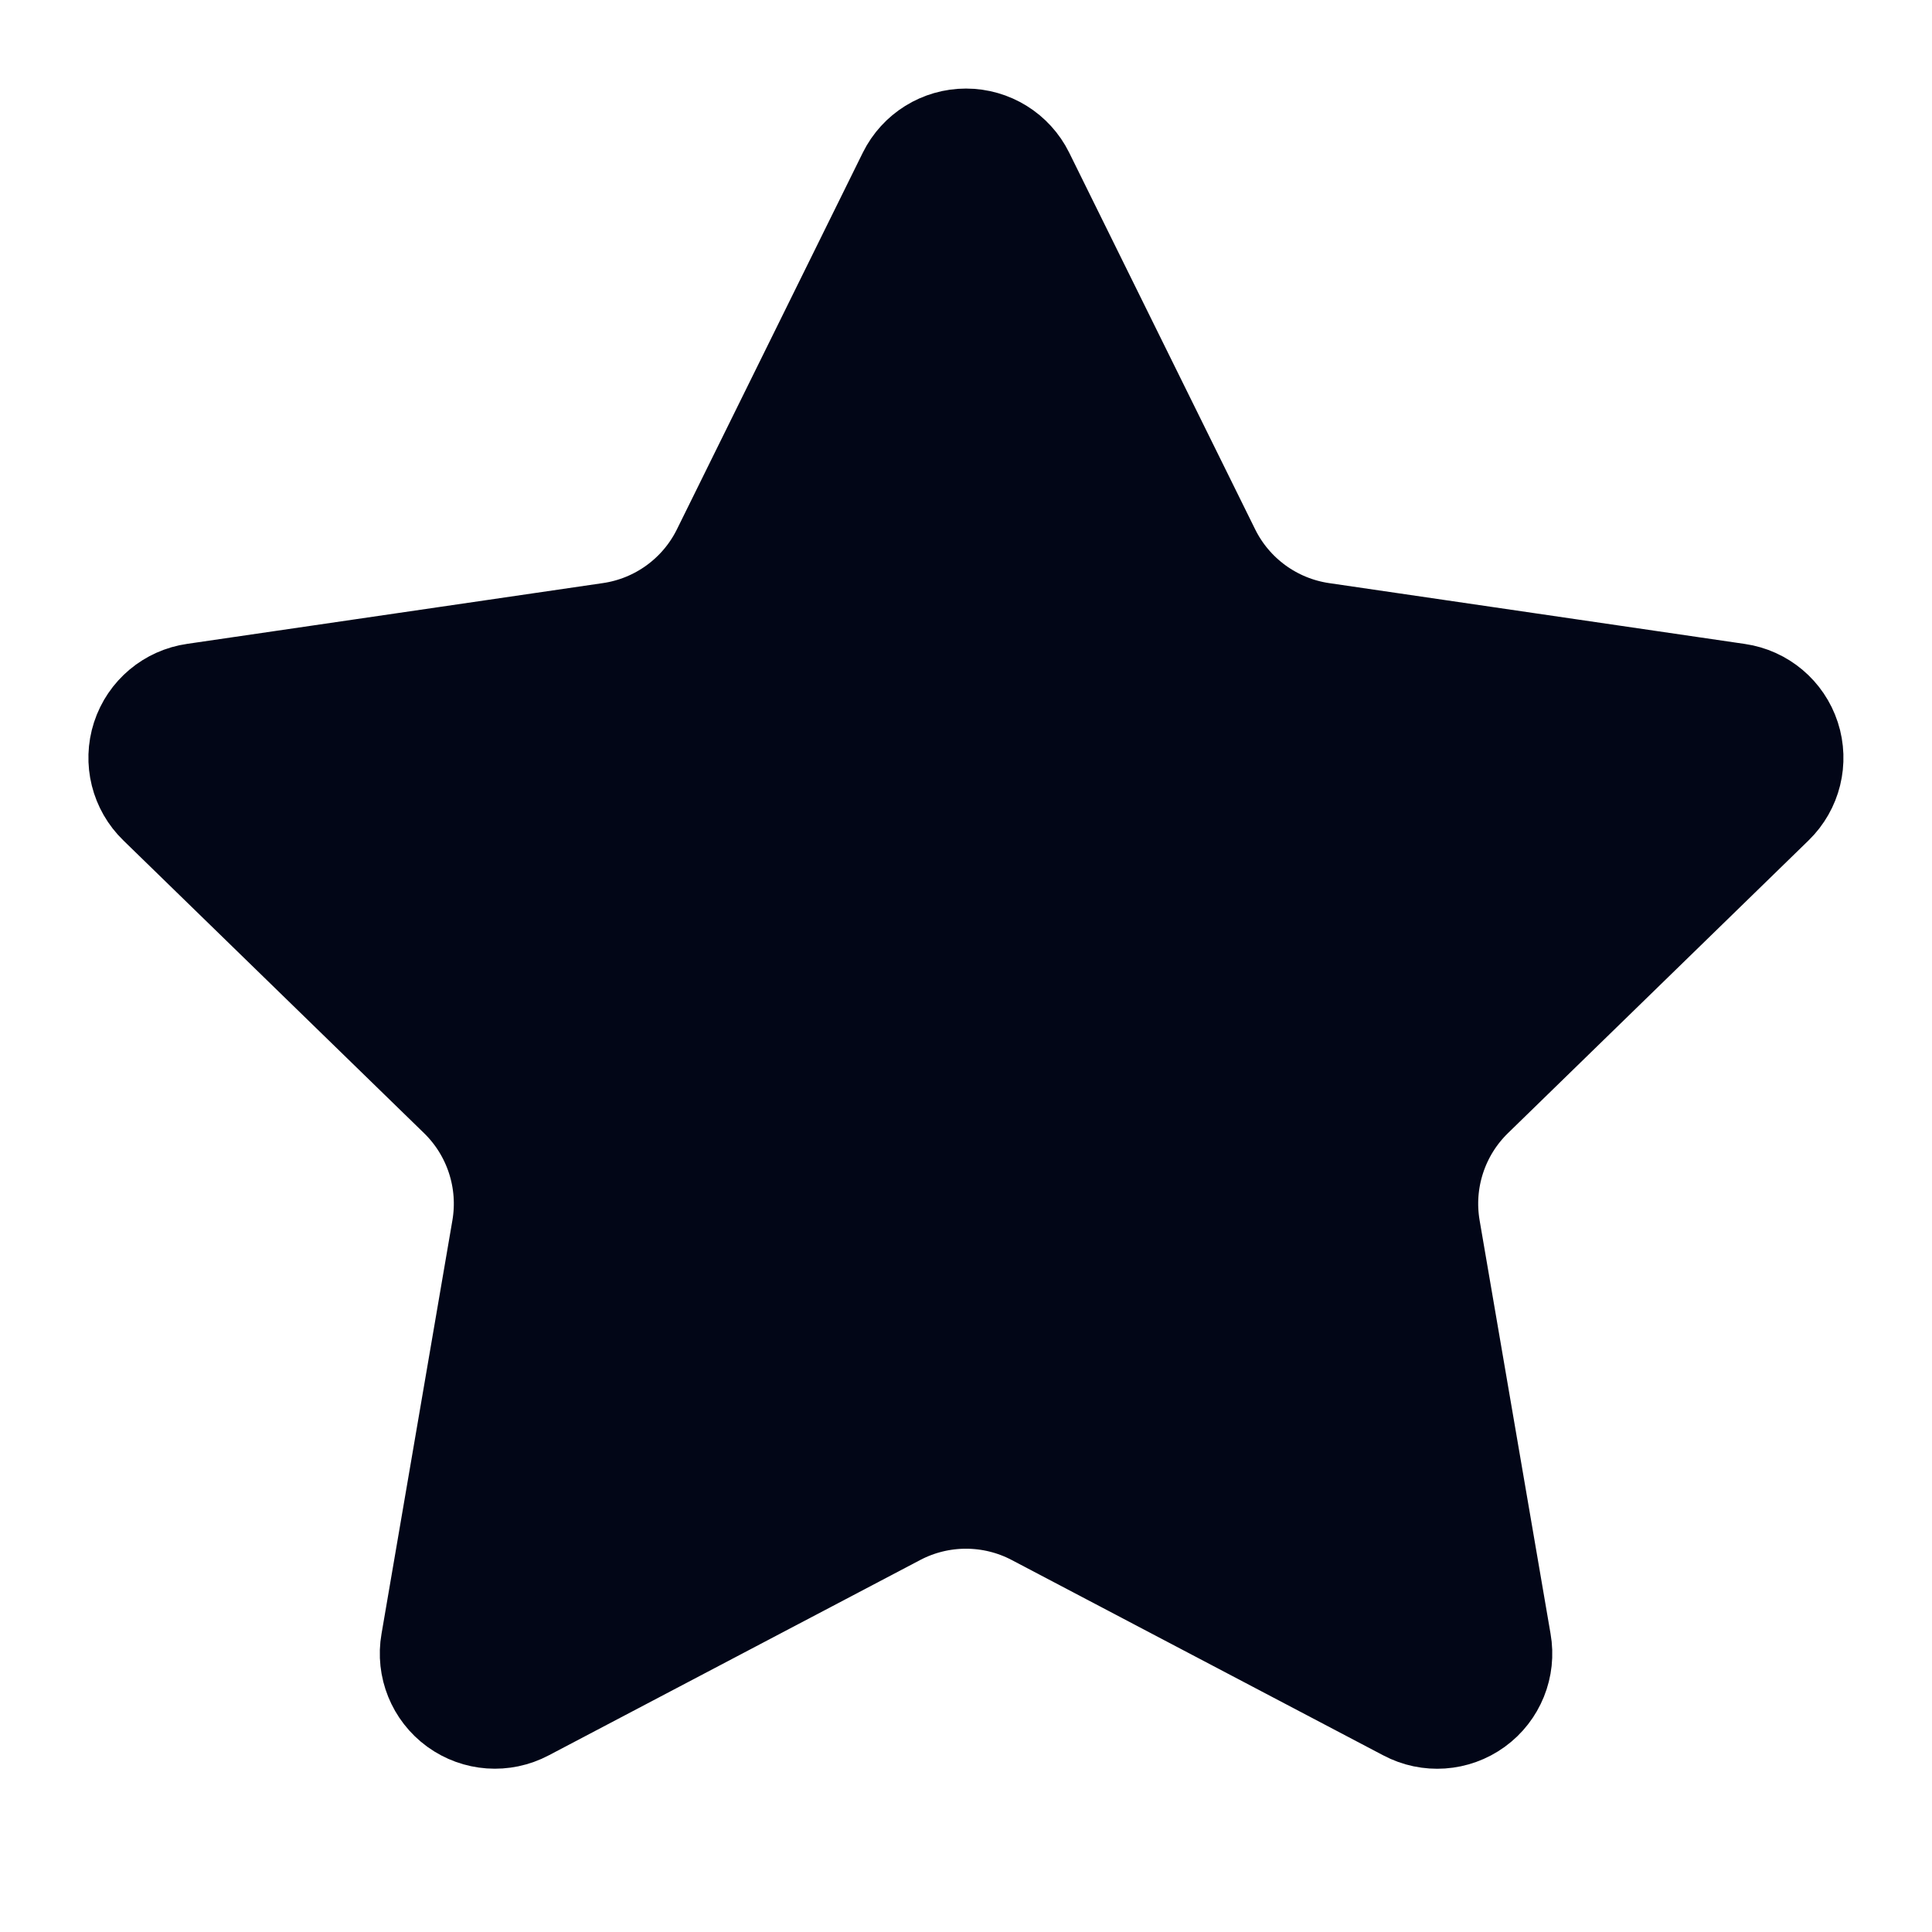
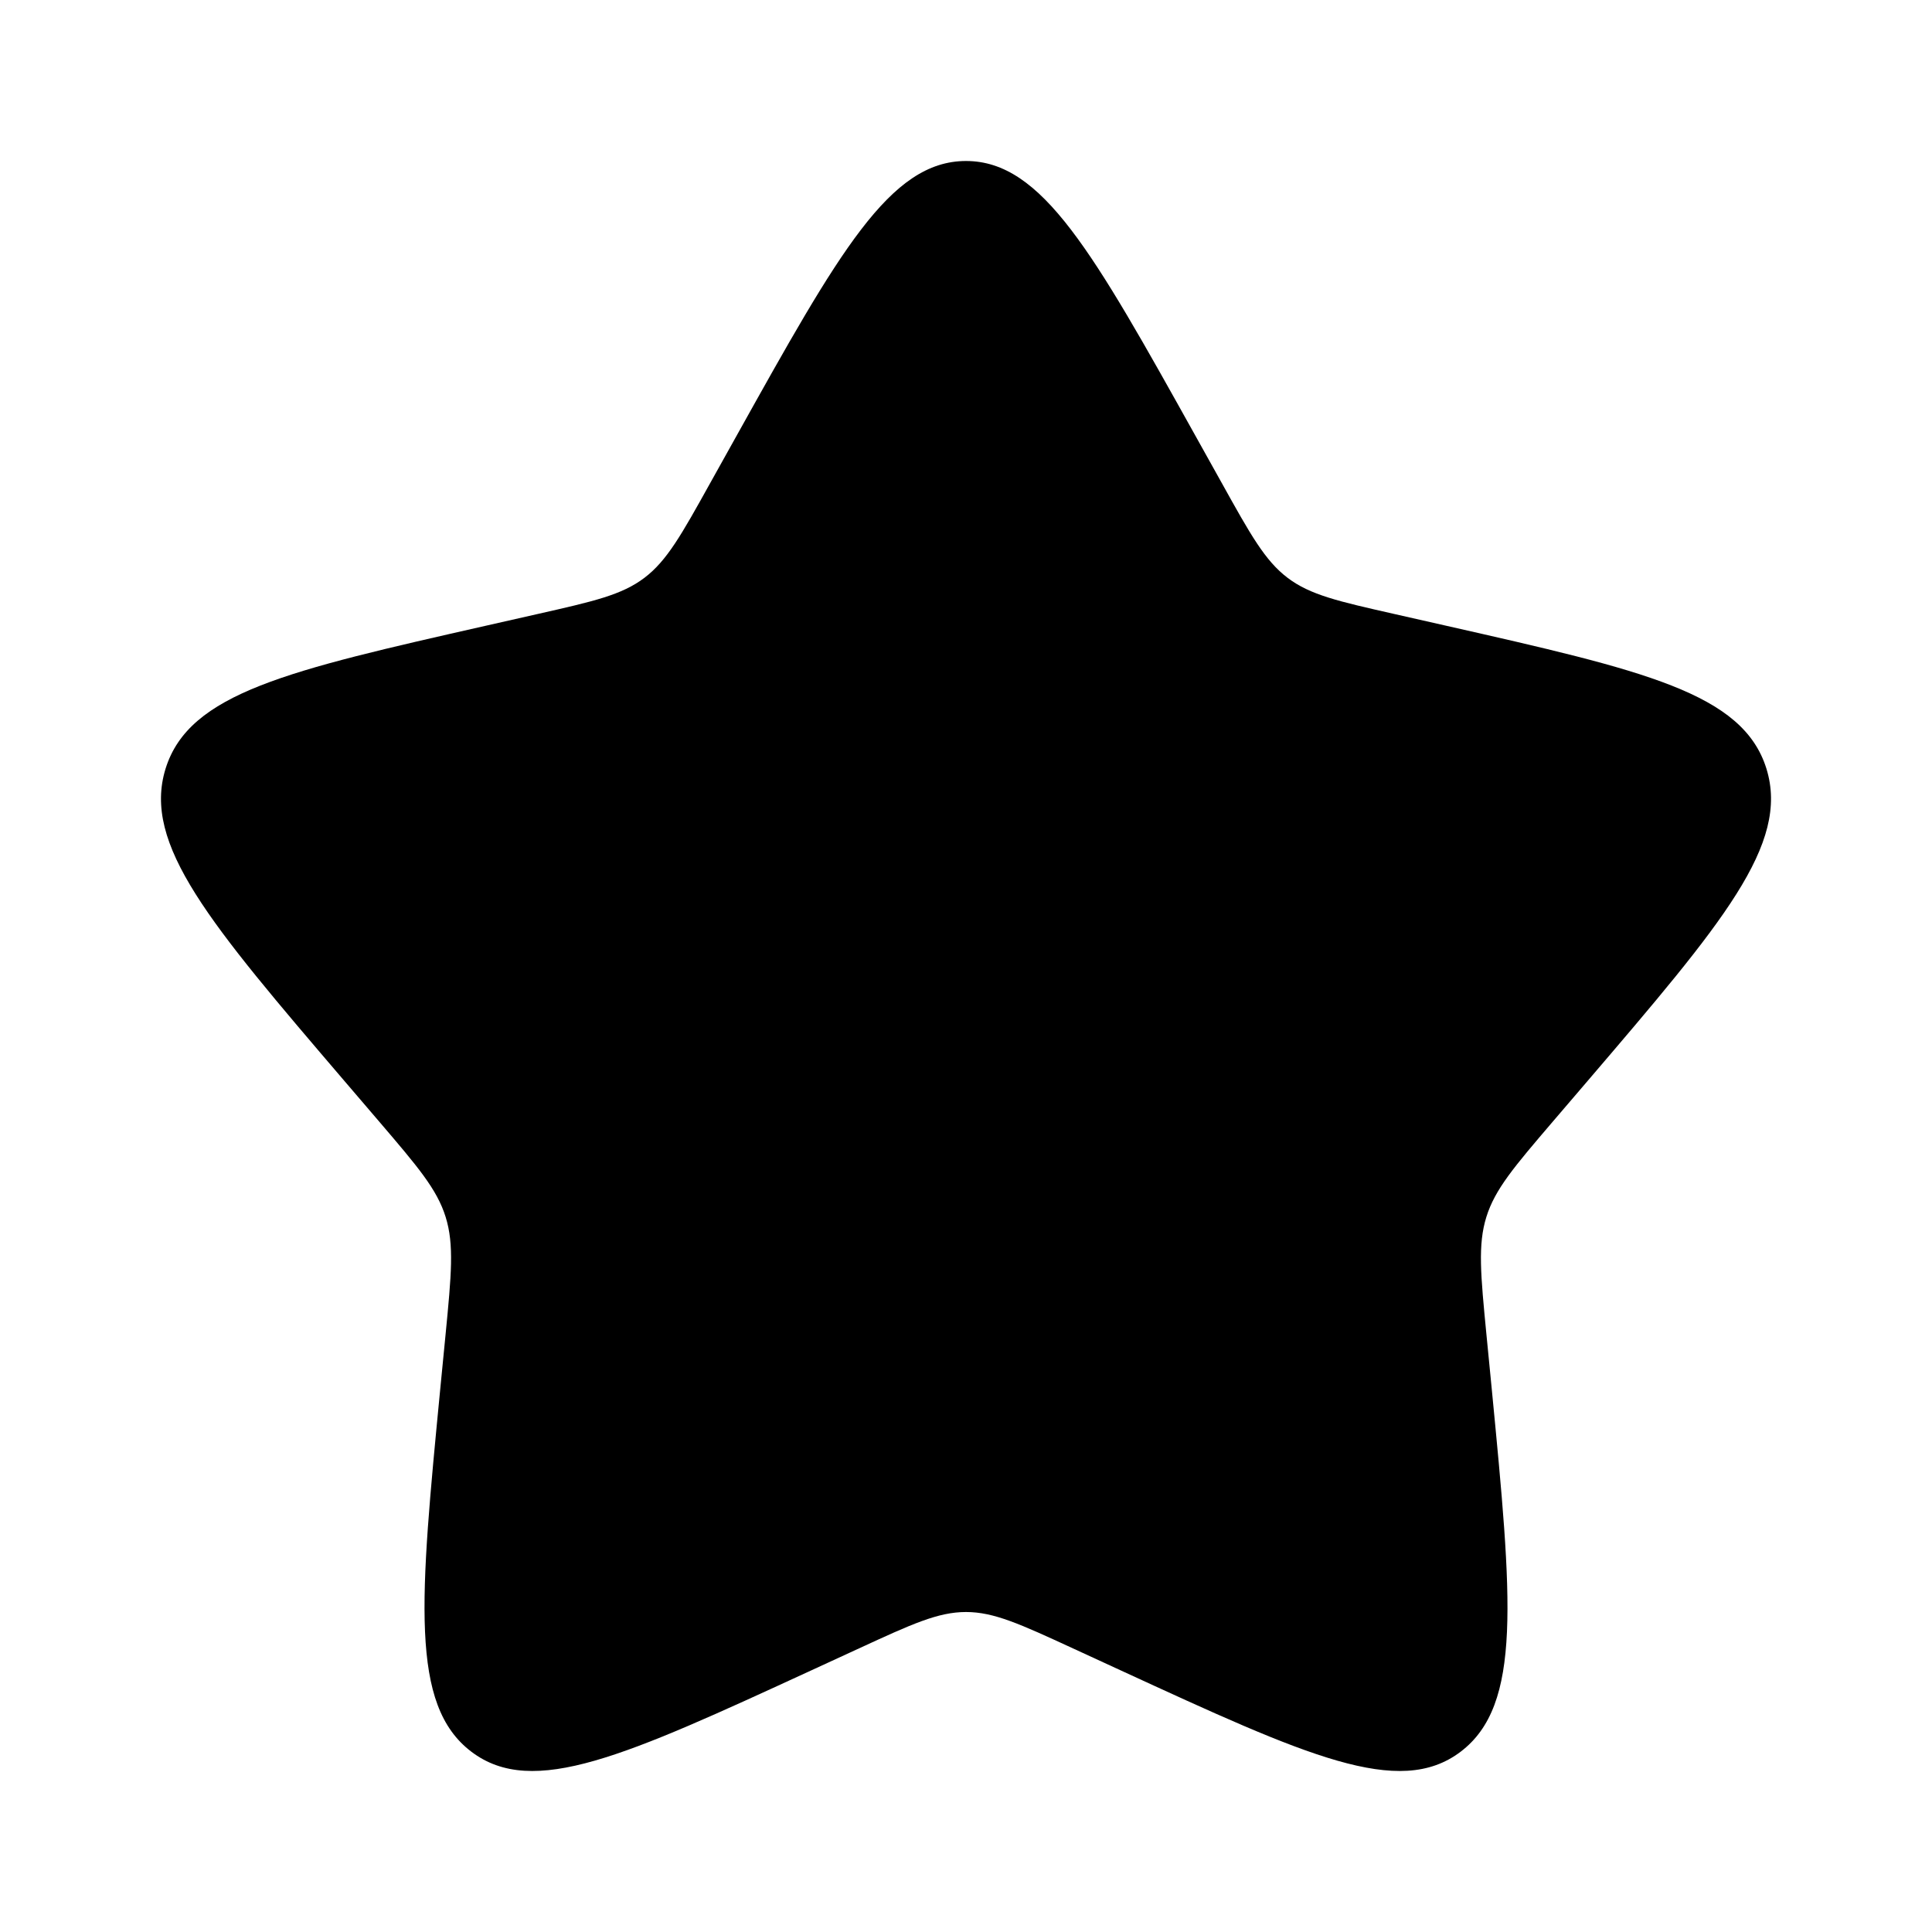
- <svg xmlns="http://www.w3.org/2000/svg" width="24" height="24" viewBox="0 0 24 24" fill="#020617" stroke="#020617" stroke-width="1.8" stroke-linecap="round" stroke-linejoin="round">
-   <path d="M11.525 2.295a.53.53 0 0 1 .95 0l2.31 4.679a2.123 2.123 0 0 0 1.595 1.16l5.166.756a.53.53 0 0 1 .294.904l-3.736 3.638a2.123 2.123 0 0 0-.611 1.878l.882 5.14a.53.53 0 0 1-.771.56l-4.618-2.428a2.122 2.122 0 0 0-1.973 0L6.396 21.01a.53.53 0 0 1-.77-.56l.881-5.139a2.122 2.122 0 0 0-.611-1.879L2.16 9.795a.53.53 0 0 1 .294-.906l5.165-.755a2.122 2.122 0 0 0 1.597-1.16z" />
+ <svg xmlns="http://www.w3.org/2000/svg" viewBox="0 0 24 24" fill="none">
+   <path d="M9.153 5.408C10.42 3.136 11.053 2 12 2C12.947 2 13.58 3.136 14.847 5.408L15.175 5.996C15.534 6.642 15.714 6.965 15.995 7.178C16.276 7.391 16.625 7.47 17.324 7.628L17.96 7.772C20.42 8.329 21.65 8.607 21.943 9.548C22.235 10.489 21.397 11.469 19.72 13.43L19.286 13.937C18.81 14.494 18.571 14.773 18.464 15.118C18.357 15.462 18.393 15.834 18.465 16.578L18.531 17.254C18.784 19.871 18.911 21.179 18.145 21.76C17.379 22.342 16.227 21.811 13.924 20.751L13.329 20.477C12.674 20.175 12.347 20.025 12 20.025C11.653 20.025 11.326 20.175 10.671 20.477L10.076 20.751C7.773 21.811 6.621 22.342 5.855 21.76C5.089 21.179 5.216 19.871 5.469 17.254L5.535 16.578C5.607 15.834 5.643 15.462 5.536 15.118C5.429 14.773 5.19 14.494 4.714 13.937L4.28 13.43C2.603 11.469 1.765 10.489 2.057 9.548C2.35 8.607 3.58 8.329 6.04 7.772L6.676 7.628C7.375 7.47 7.724 7.391 8.005 7.178C8.286 6.965 8.466 6.642 8.825 5.996L9.153 5.408Z" fill="currentColor" />
</svg>
